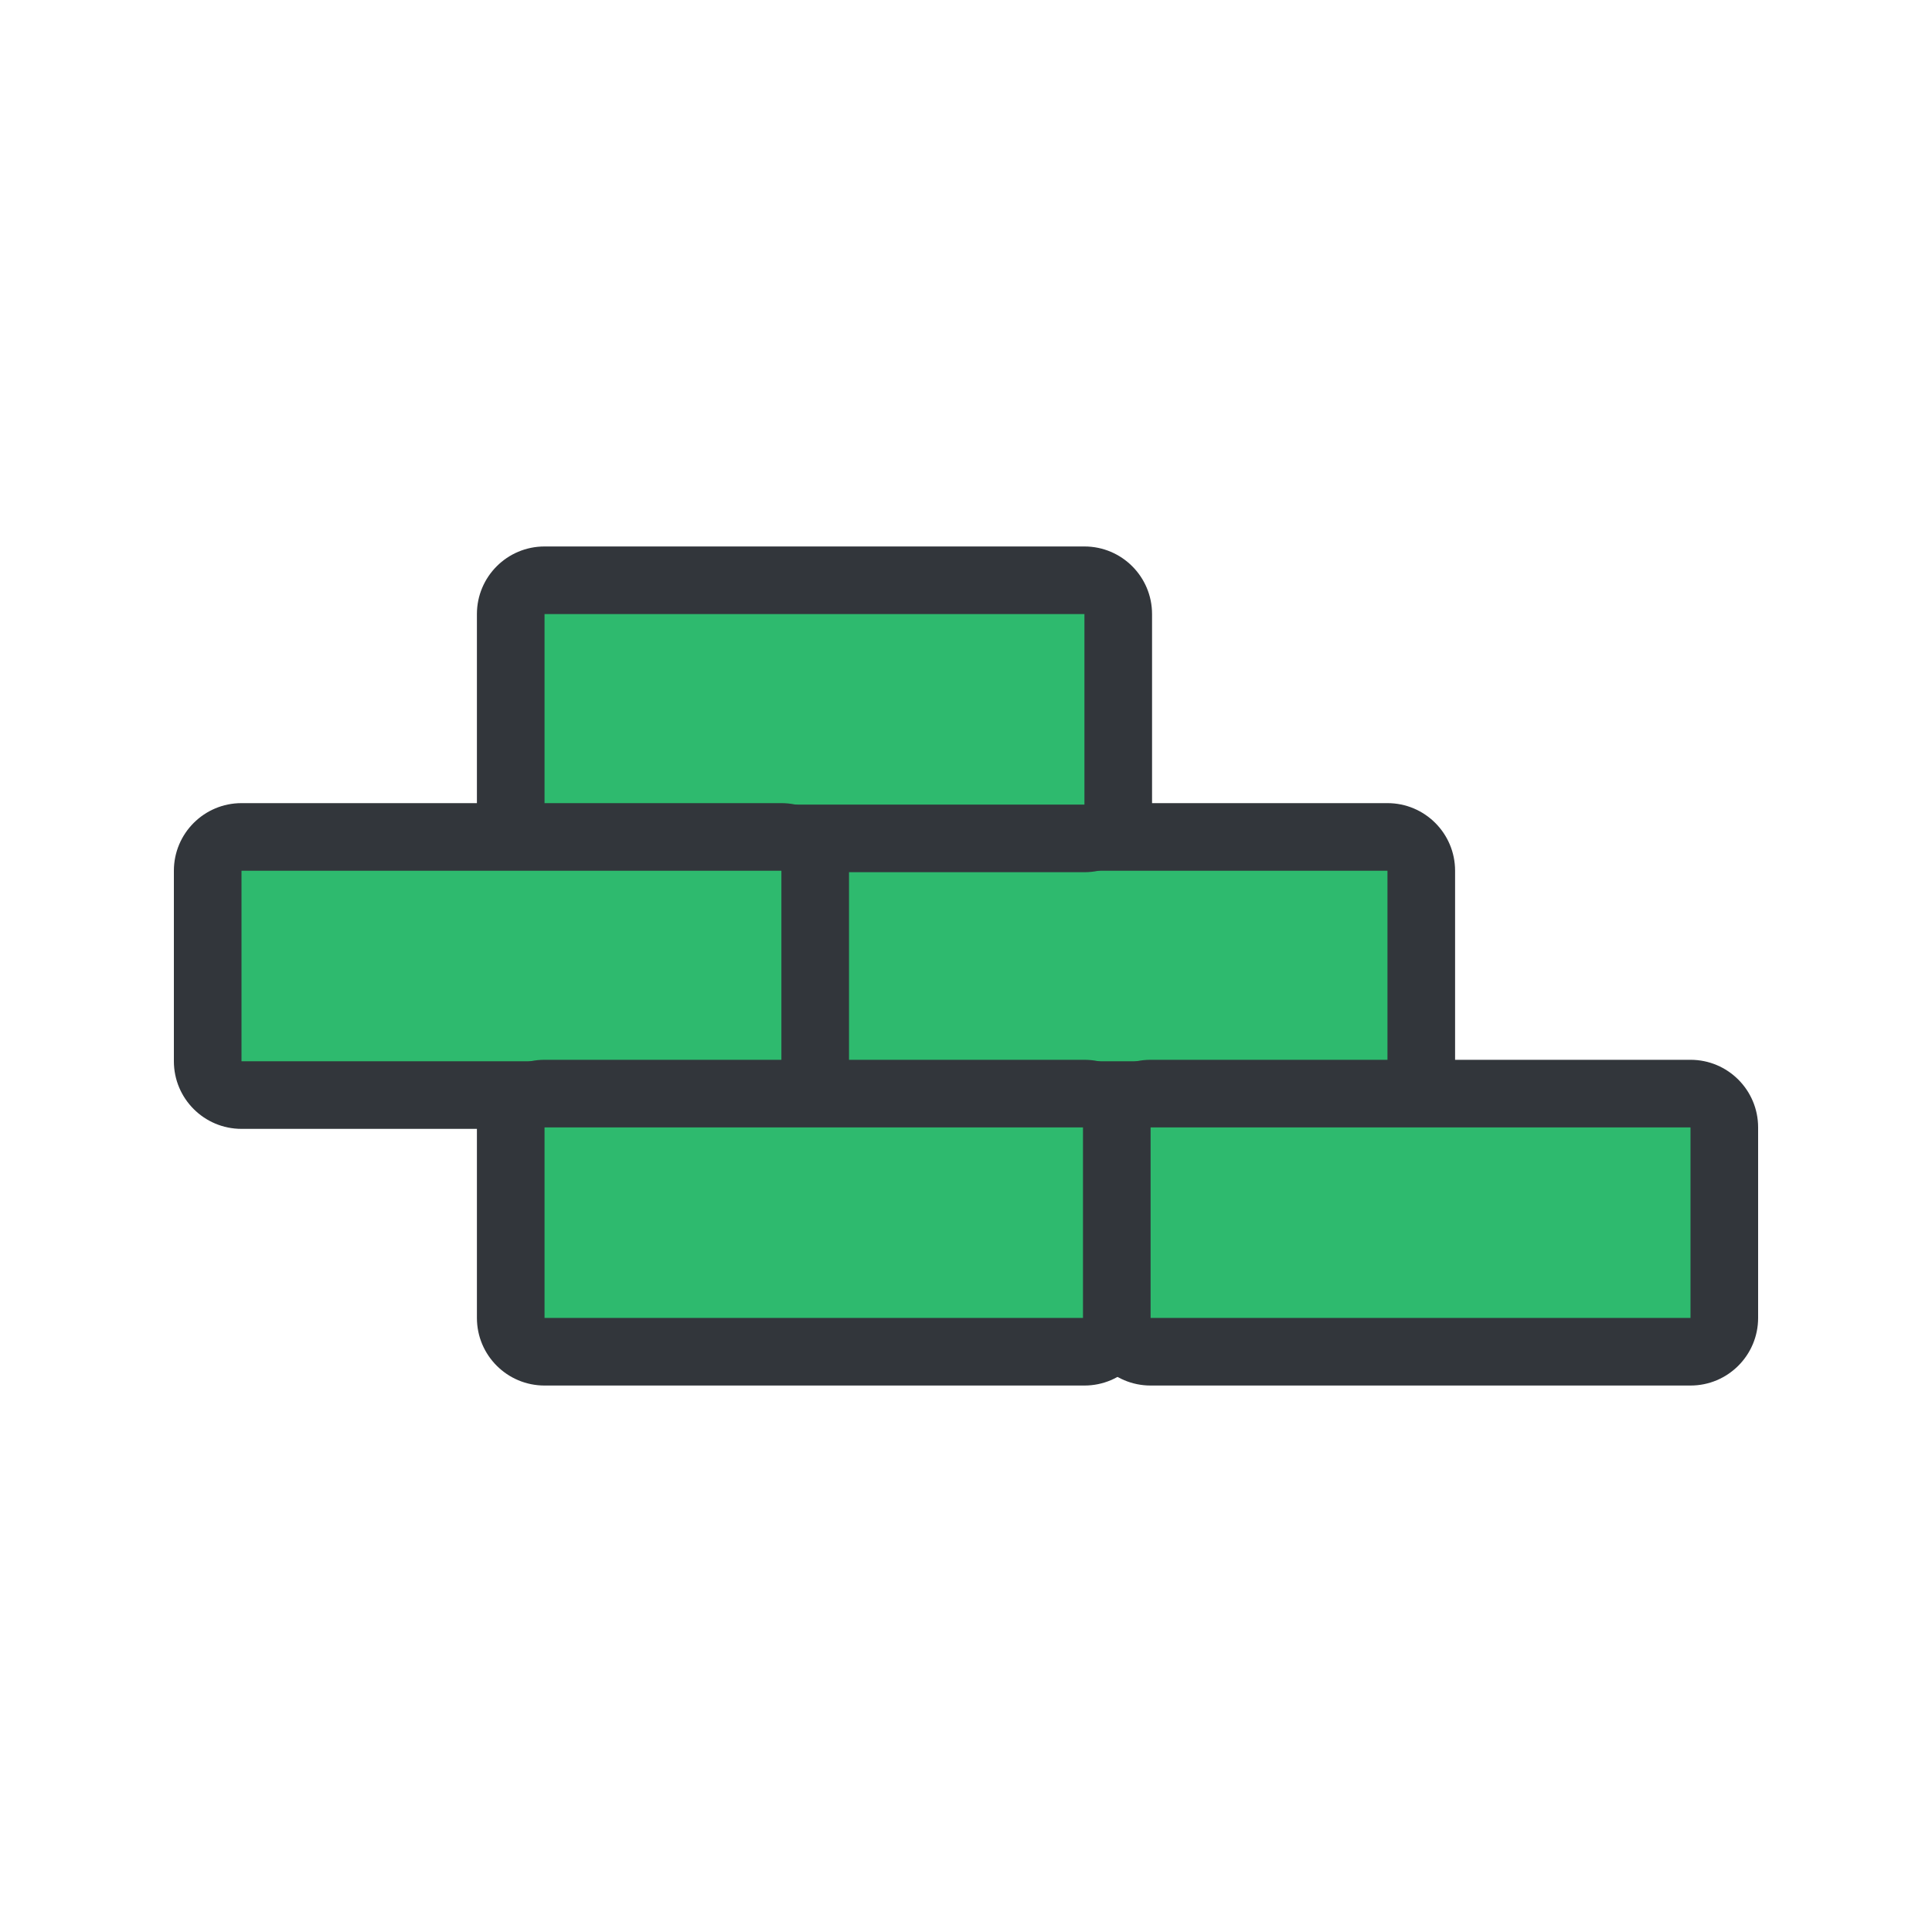
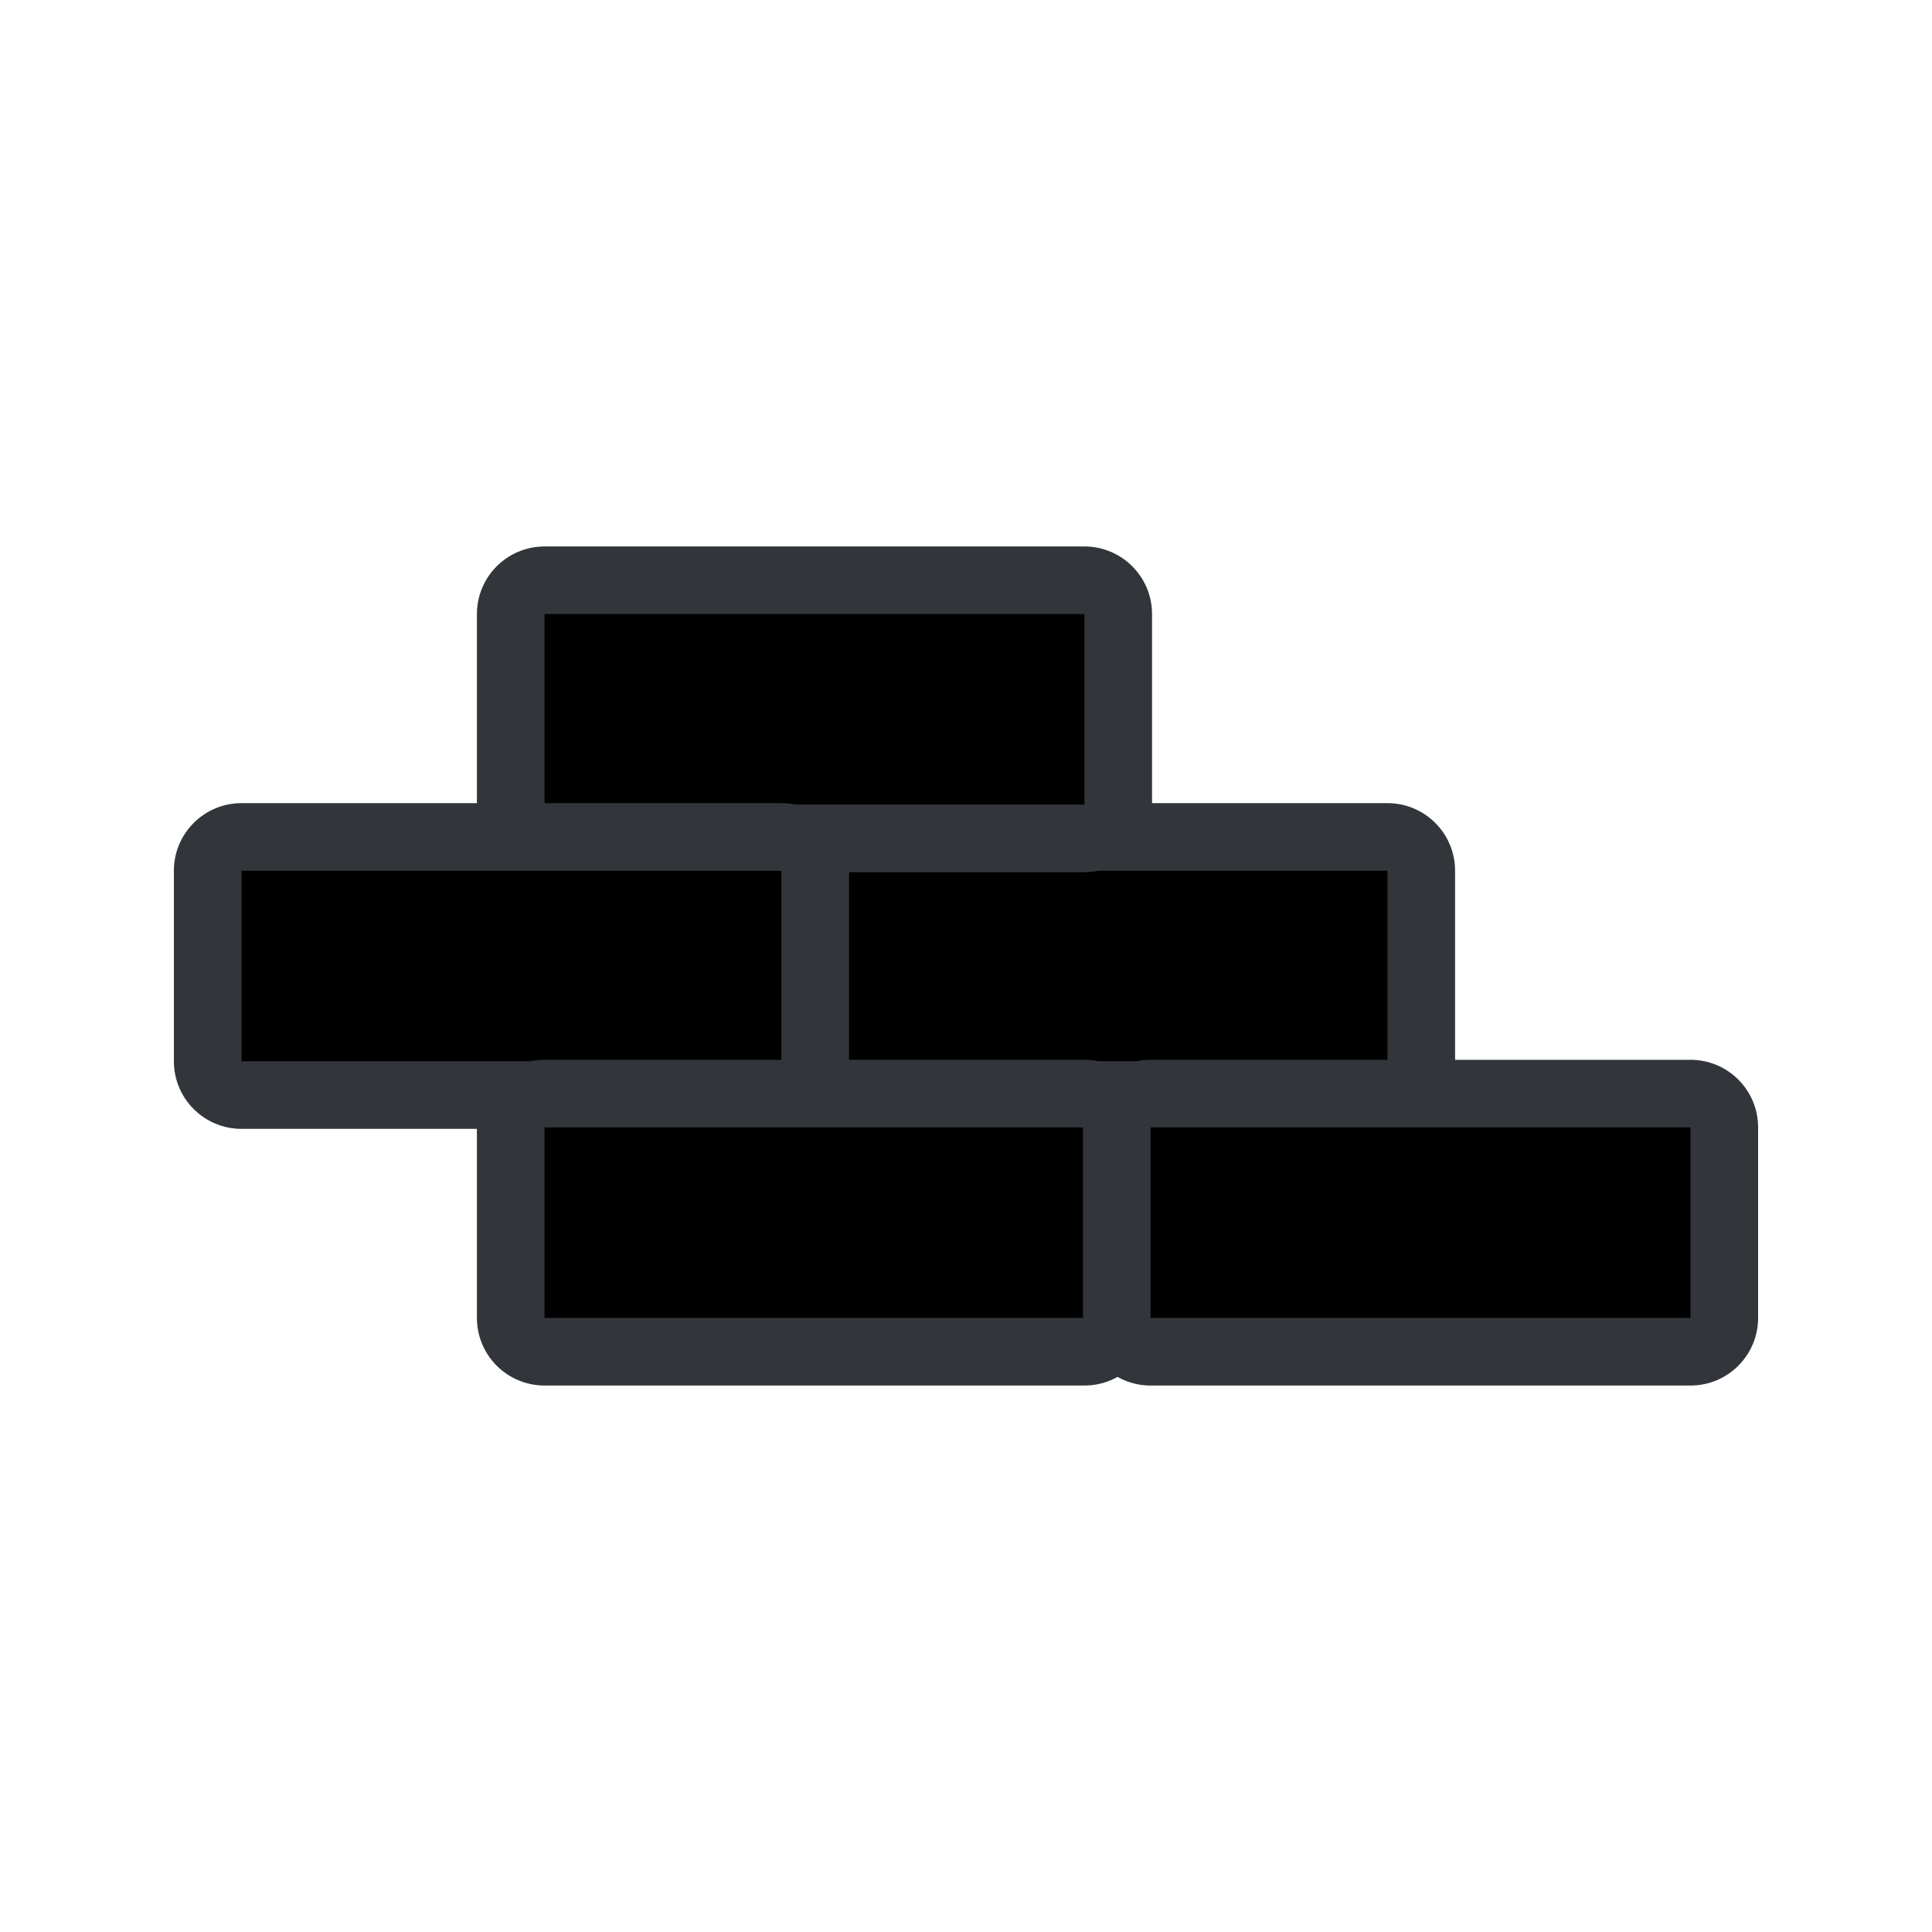
<svg xmlns="http://www.w3.org/2000/svg" viewBox="0 0 200 200">
-   <rect fill="#2eba6e" height="26.73" rx="3.5" width="62.89" x="84.24" y="86.64" />
+   <rect fill="currentColor" height="26.73" rx="3.5" width="62.89" x="84.24" y="86.64" />
  <path d="m143.63 90.14v19.72h-55.89v-19.72zm0-7h-55.89a7 7 0 0 0 -7 7v19.72a7 7 0 0 0 7 7h55.89a7 7 0 0 0 7-7v-19.72a7 7 0 0 0 -7-7z" fill="#32363b" />
-   <rect fill="#2eba6e" height="26.73" rx="3.5" width="62.89" x="52.87" y="60.06" />
+   <rect fill="currentColor" height="26.73" rx="3.5" width="62.89" x="52.87" y="60.06" />
  <path d="m112.26 63.57v19.72h-55.89v-19.72zm0-7h-55.89a7 7 0 0 0 -7 7v19.72a7 7 0 0 0 7 7h55.89a7 7 0 0 0 7-7v-19.72a7 7 0 0 0 -7-7z" fill="#32363b" />
-   <rect fill="#2eba6e" height="26.73" rx="3.5" width="62.89" x="21.5" y="86.64" />
+   <rect fill="currentColor" height="26.73" rx="3.5" width="62.89" x="21.5" y="86.64" />
  <path d="m80.89 90.14v19.72h-55.89v-19.72zm0-7h-55.89a7 7 0 0 0 -7 7v19.72a7 7 0 0 0 7 7h55.89a7 7 0 0 0 7-7v-19.72a7 7 0 0 0 -7-7z" fill="#32363b" />
-   <rect fill="#2eba6e" height="26.73" rx="3.5" width="62.89" x="52.87" y="113.21" />
+   <rect fill="currentColor" height="26.73" rx="3.5" width="62.89" x="52.87" y="113.21" />
  <path d="m112.26 116.71v19.72h-55.89v-19.72zm0-7h-55.89a7 7 0 0 0 -7 7v19.72a7 7 0 0 0 7 7h55.89a7 7 0 0 0 7-7v-19.72a7 7 0 0 0 -7-7z" fill="#32363b" />
-   <rect fill="#2eba6e" height="26.73" rx="3.5" width="62.89" x="115.61" y="113.21" />
+   <rect fill="currentColor" height="26.73" rx="3.5" width="62.89" x="115.61" y="113.21" />
  <path d="m175 116.71v19.72h-55.89v-19.72zm0-7h-55.89a7 7 0 0 0 -7 7v19.72a7 7 0 0 0 7 7h55.89a7 7 0 0 0 7-7v-19.72a7 7 0 0 0 -7-7z" fill="#32363b" />
</svg>
